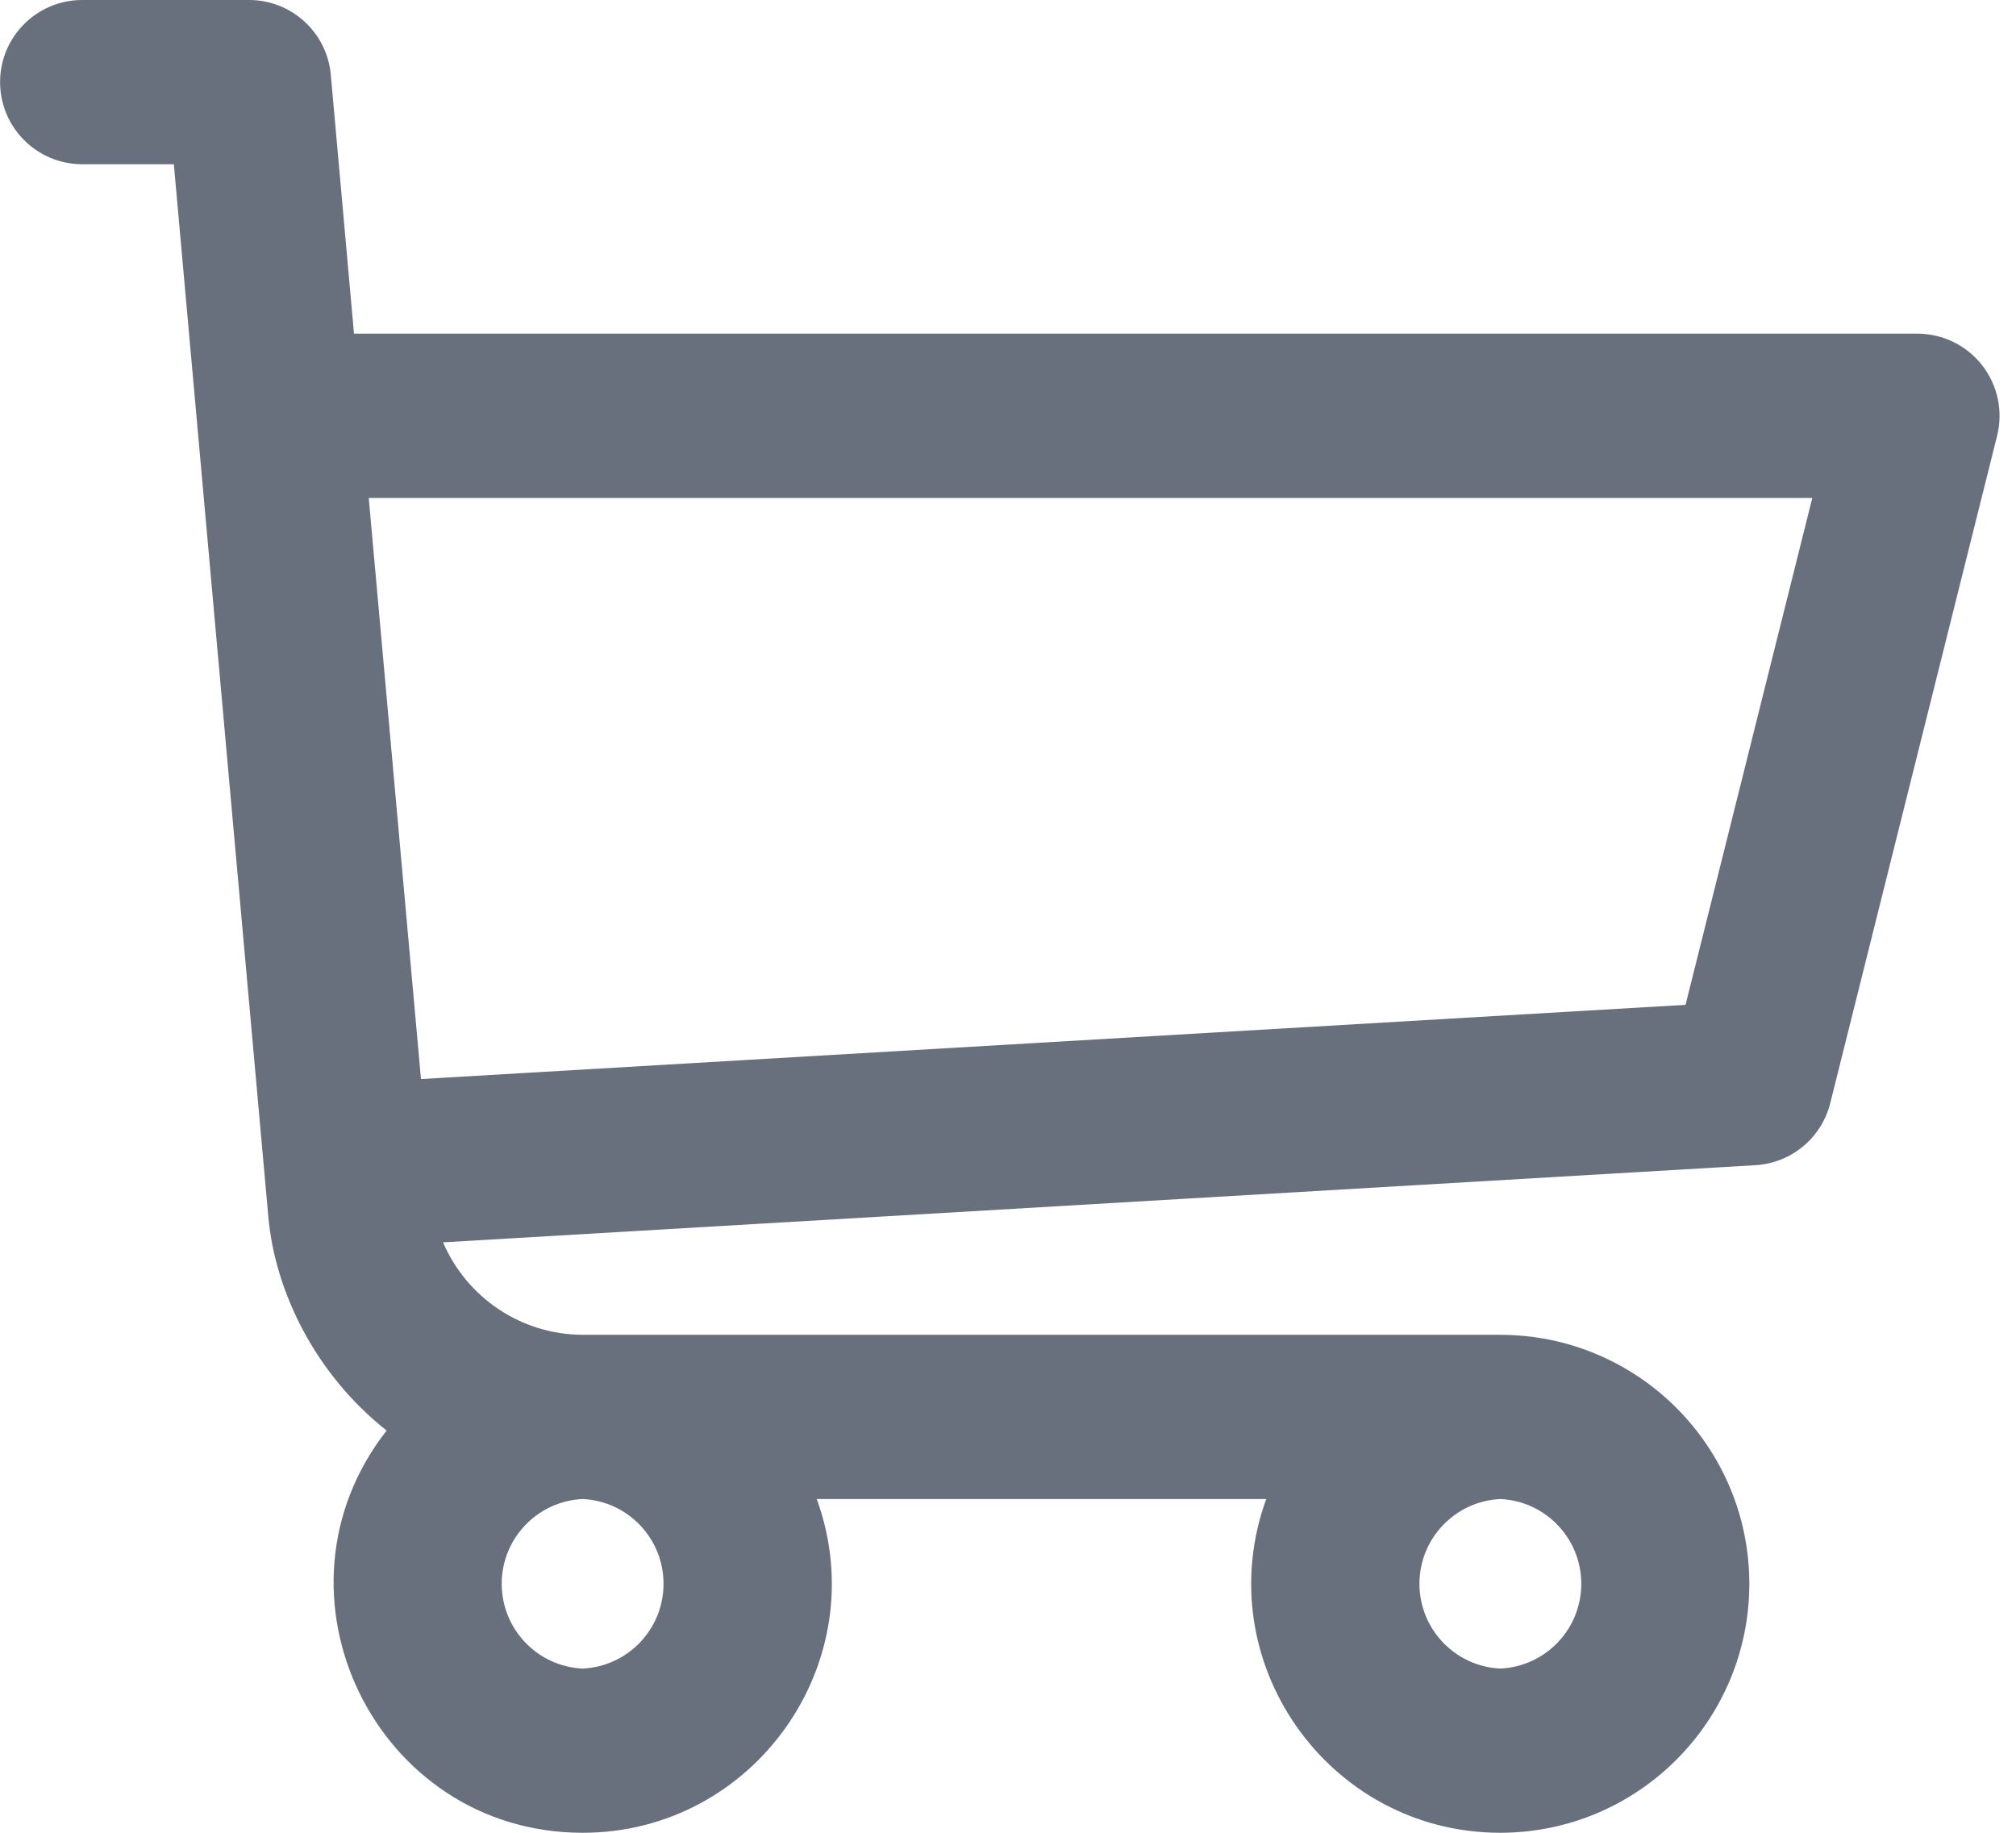
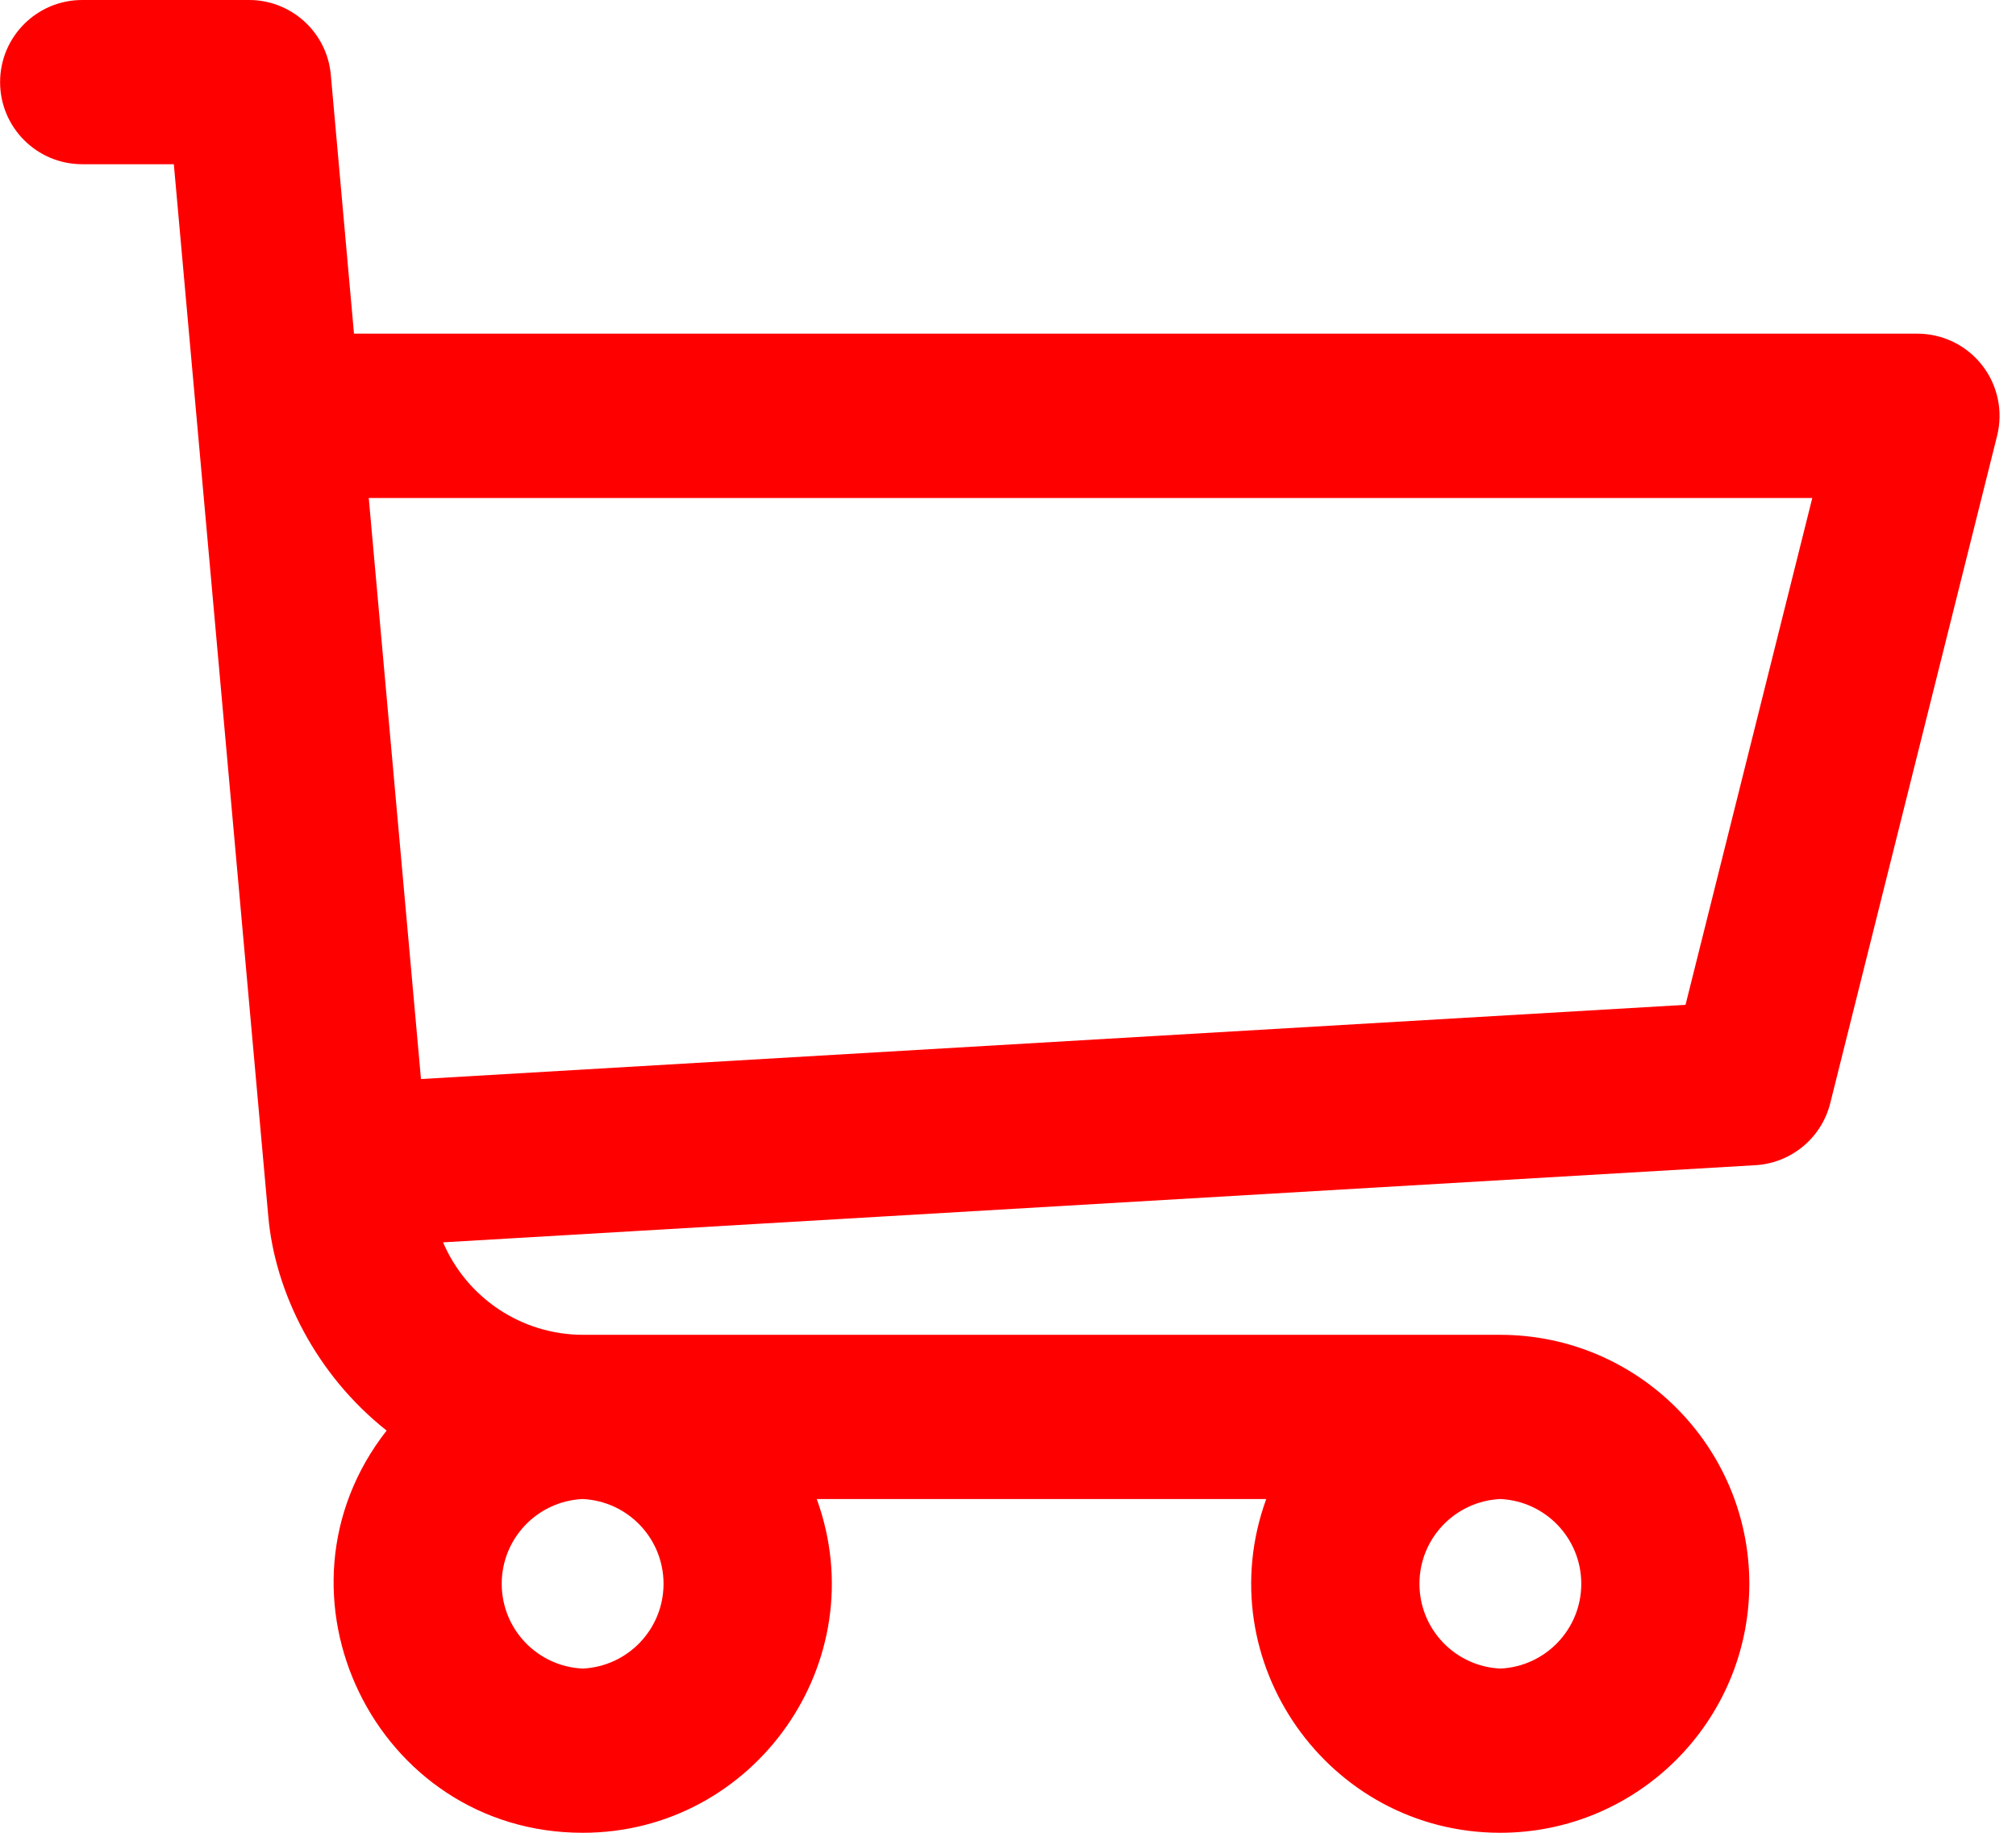
<svg xmlns="http://www.w3.org/2000/svg" width="22" height="20">
-   <path d="M20.925 3.641H3.863L3.61.816A.896.896 0 0 0 2.717 0H.897a.896.896 0 1 0 0 1.792h1l1.031 11.483c.073.828.52 1.726 1.291 2.336C2.83 17.385 4.099 20 6.359 20c1.875 0 3.197-1.87 2.554-3.642h4.905c-.642 1.77.677 3.642 2.555 3.642a2.72 2.72 0 0 0 2.717-2.717 2.72 2.72 0 0 0-2.717-2.717H6.365c-.681 0-1.274-.41-1.53-1.009l14.321-.842a.896.896 0 0 0 .817-.677l1.821-7.283a.897.897 0 0 0-.87-1.114ZM6.358 18.208a.926.926 0 0 1 0-1.85.926.926 0 0 1 0 1.85Zm10.015 0a.926.926 0 0 1 0-1.85.926.926 0 0 1 0 1.85Zm2.021-7.243-13.8.81-.57-6.341h15.753l-1.383 5.53Z" fill="#69707D" fill-rule="nonzero" />
+   <path d="M20.925 3.641H3.863L3.61.816A.896.896 0 0 0 2.717 0H.897a.896.896 0 1 0 0 1.792h1l1.031 11.483c.073.828.52 1.726 1.291 2.336C2.83 17.385 4.099 20 6.359 20c1.875 0 3.197-1.87 2.554-3.642h4.905c-.642 1.77.677 3.642 2.555 3.642a2.72 2.72 0 0 0 2.717-2.717 2.72 2.72 0 0 0-2.717-2.717H6.365c-.681 0-1.274-.41-1.53-1.009l14.321-.842a.896.896 0 0 0 .817-.677l1.821-7.283a.897.897 0 0 0-.87-1.114ZM6.358 18.208a.926.926 0 0 1 0-1.85.926.926 0 0 1 0 1.85Zm10.015 0a.926.926 0 0 1 0-1.85.926.926 0 0 1 0 1.85Zm2.021-7.243-13.8.81-.57-6.341h15.753l-1.383 5.53Z" fill="#FF0000" fill-rule="nonzero" />
</svg>
